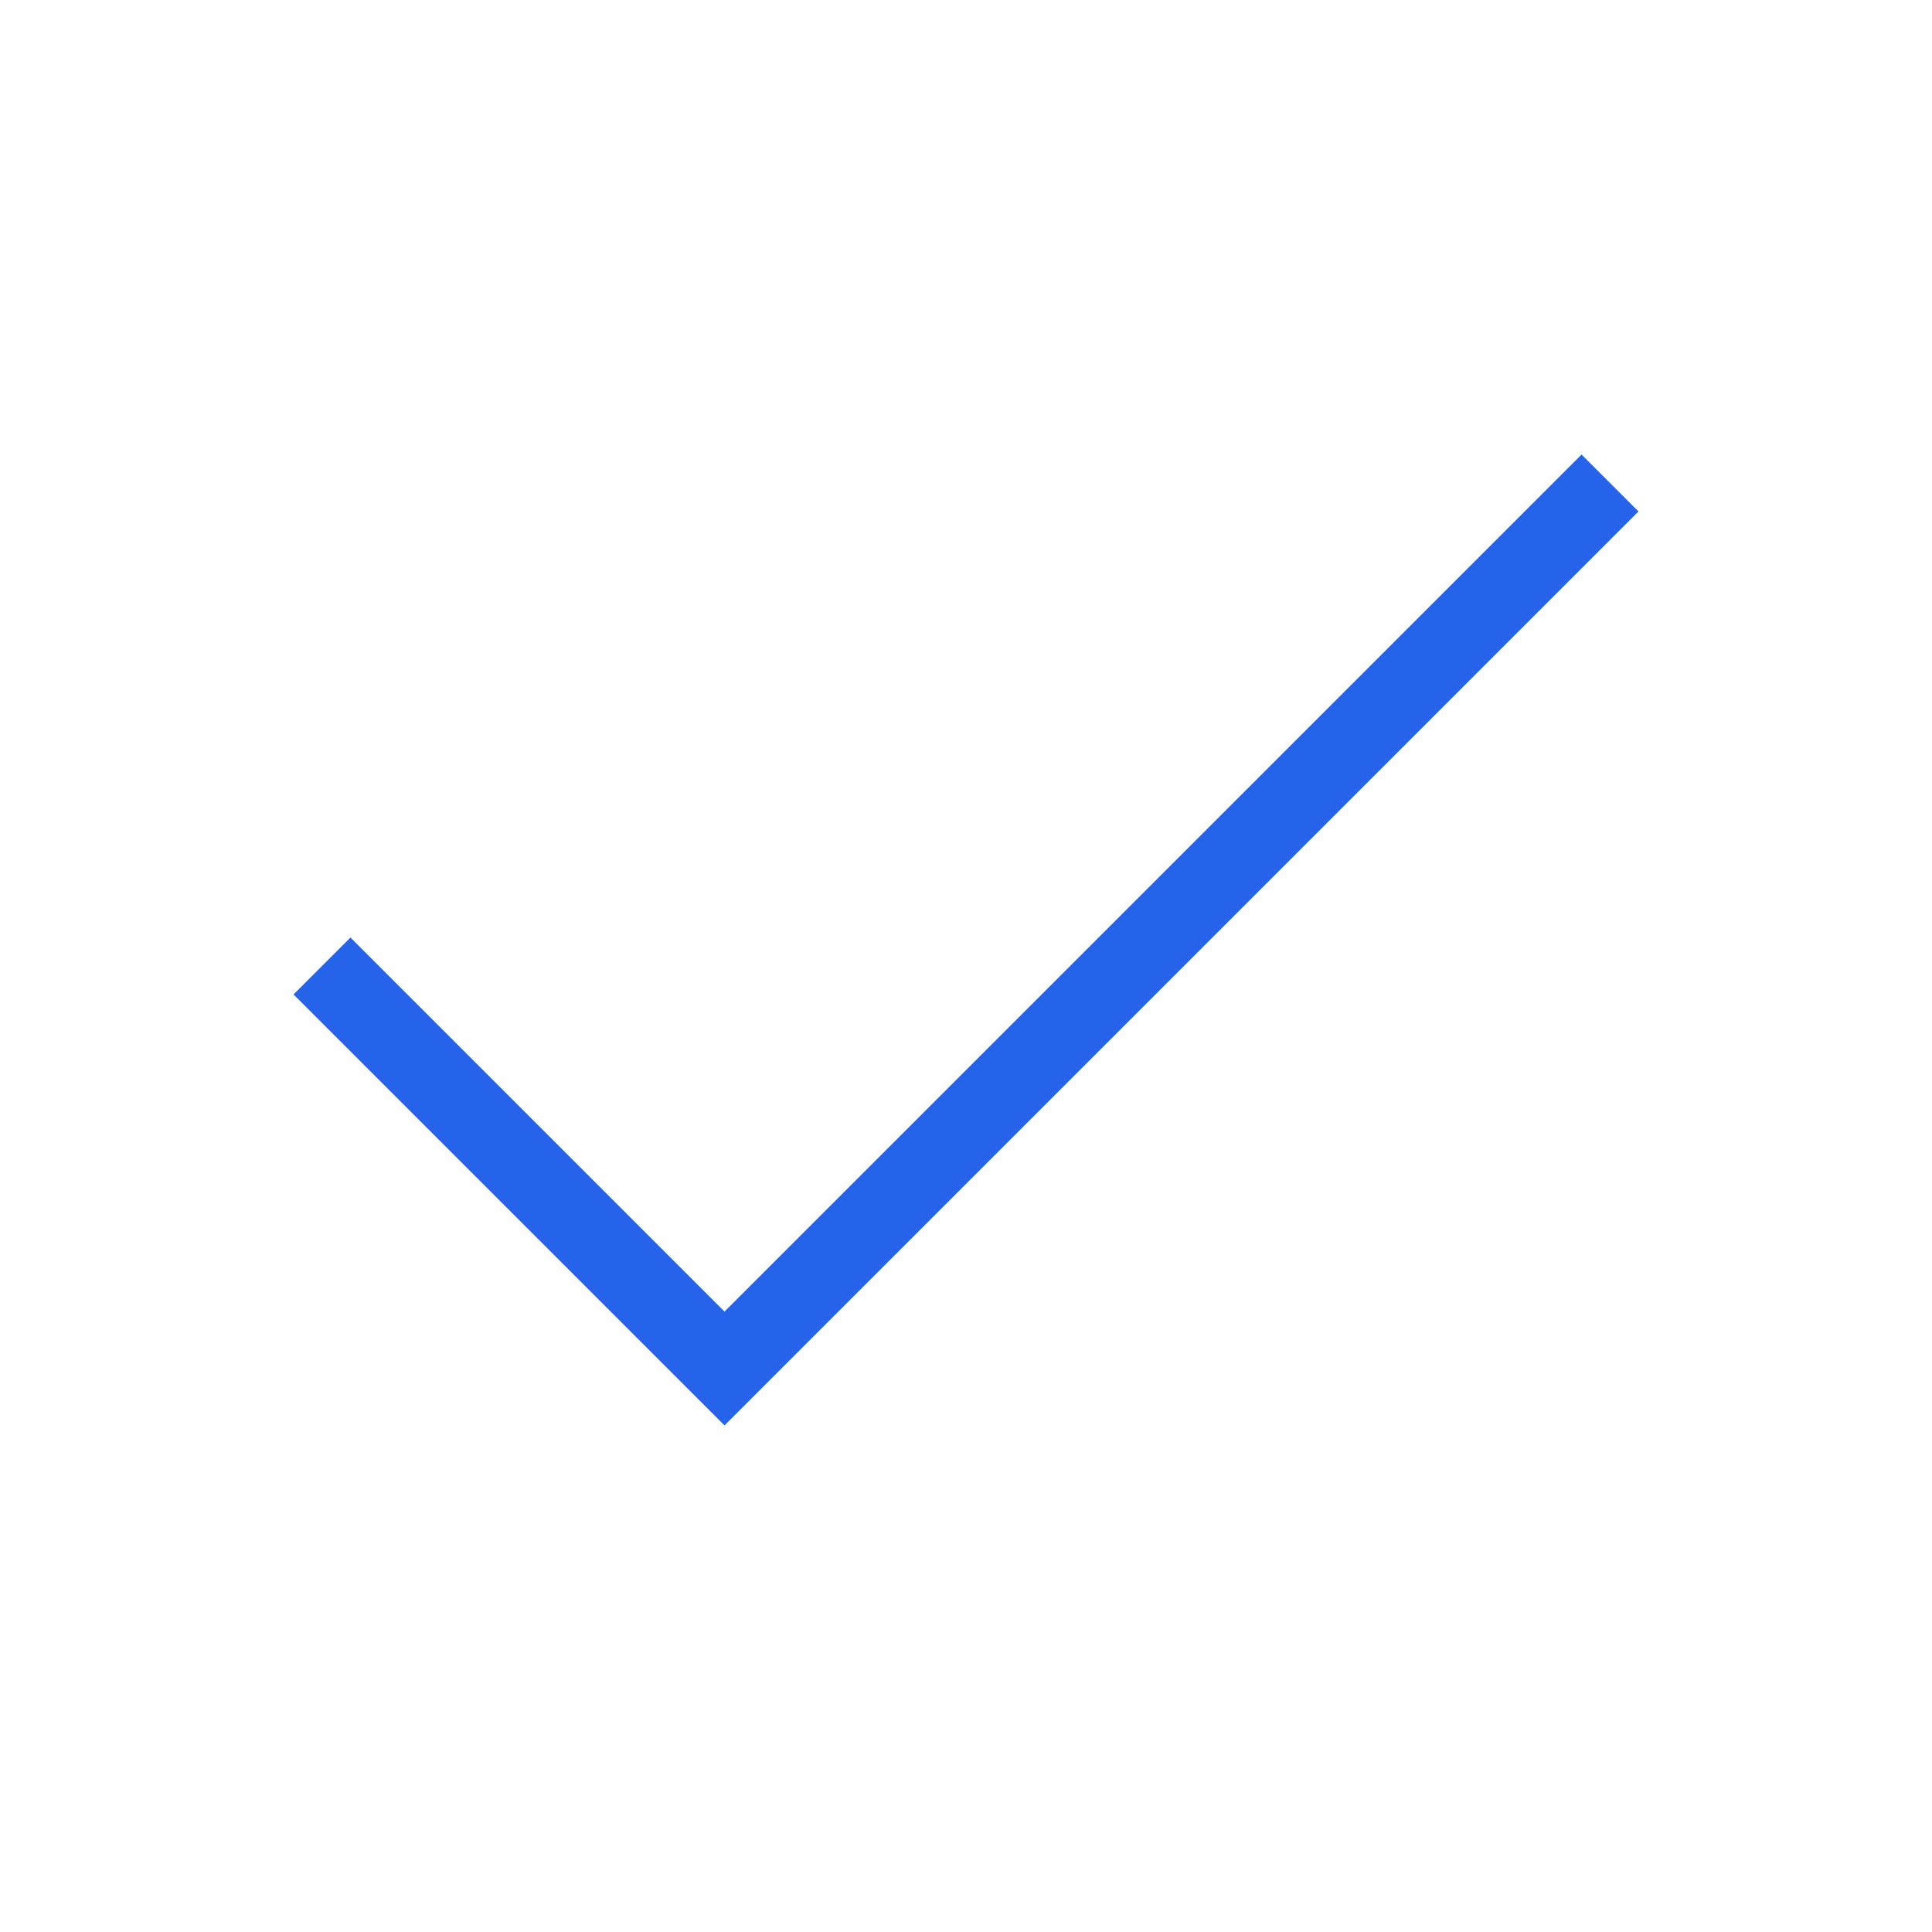
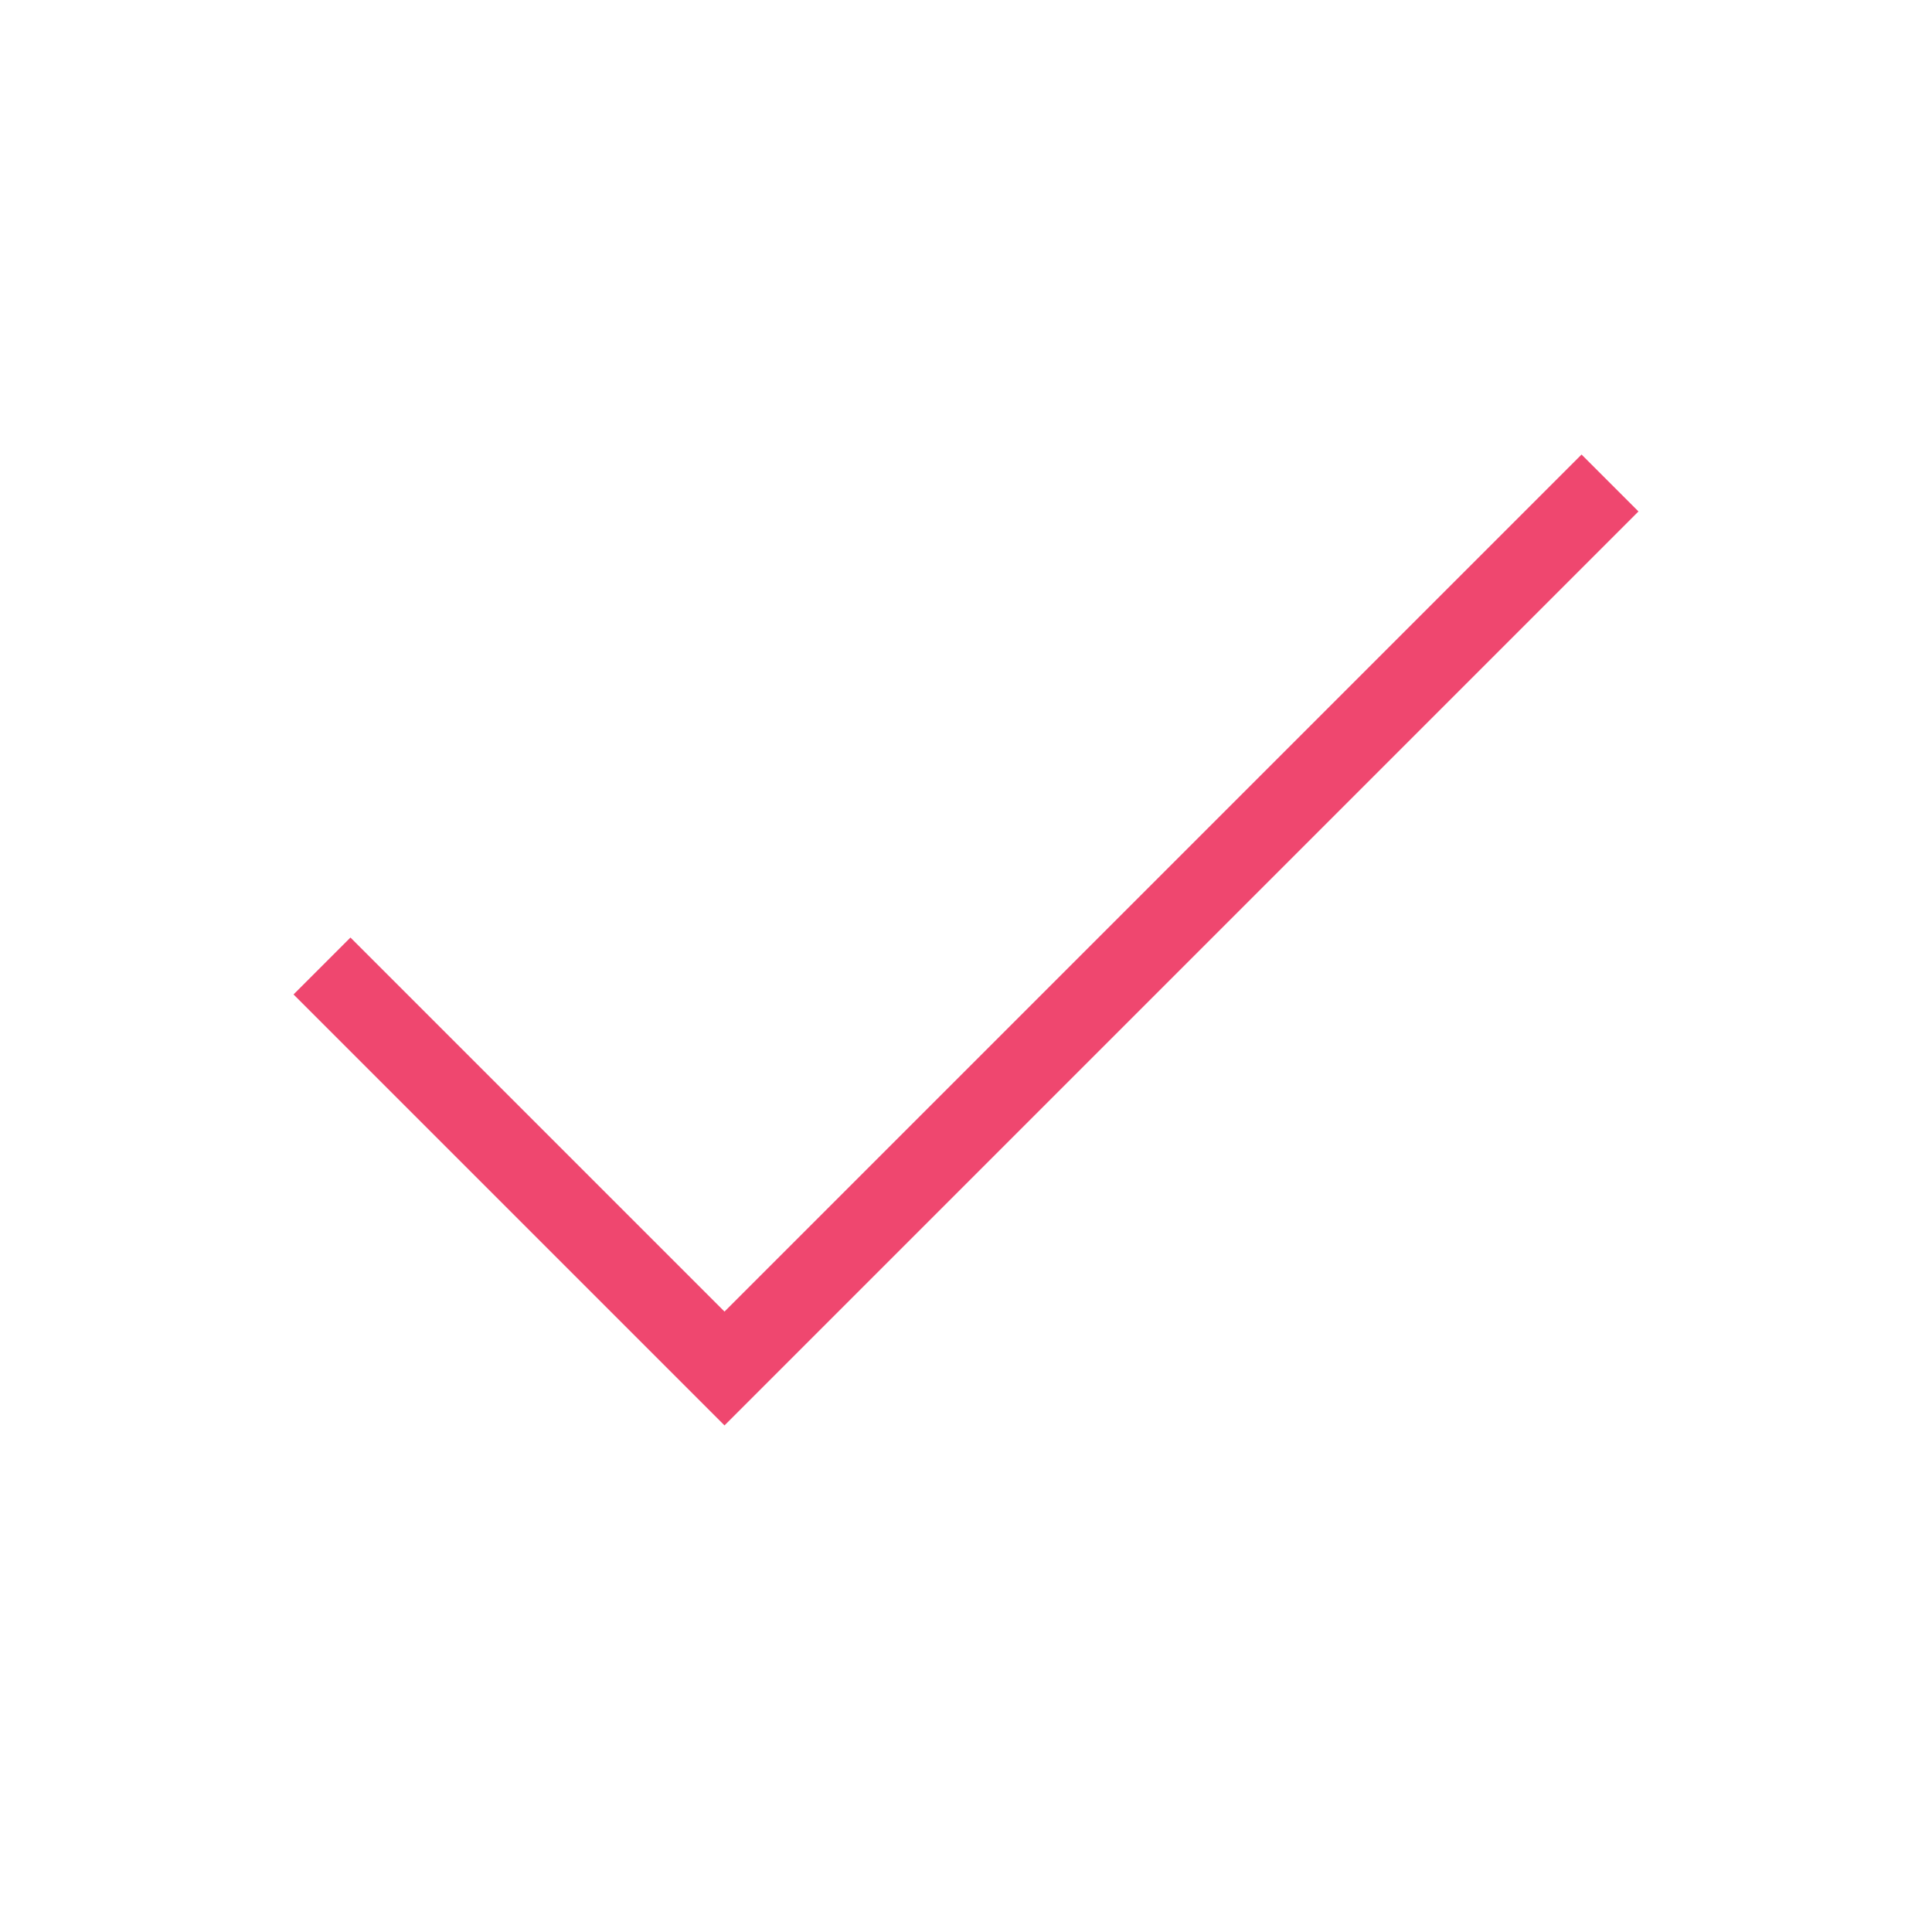
- <svg xmlns="http://www.w3.org/2000/svg" fill="none" shapeRendering="geometricPrecision" stroke="#2563eb" strokeLinecap="round" strokeLinejoin="round" strokeWidth="1.5" viewBox="0 0 24 24" width="14" height="14" version="1.1" id="svg4">
+ <svg xmlns="http://www.w3.org/2000/svg" fill="none" shapeRendering="geometricPrecision" stroke="#ef476f" strokeLinecap="round" strokeLinejoin="round" strokeWidth="1.5" viewBox="0 0 24 24" width="14" height="14" version="1.1" id="svg4">
  <defs id="defs8" />
  <path d="M20 6L9 17l-5-5" id="path2" />
</svg>
